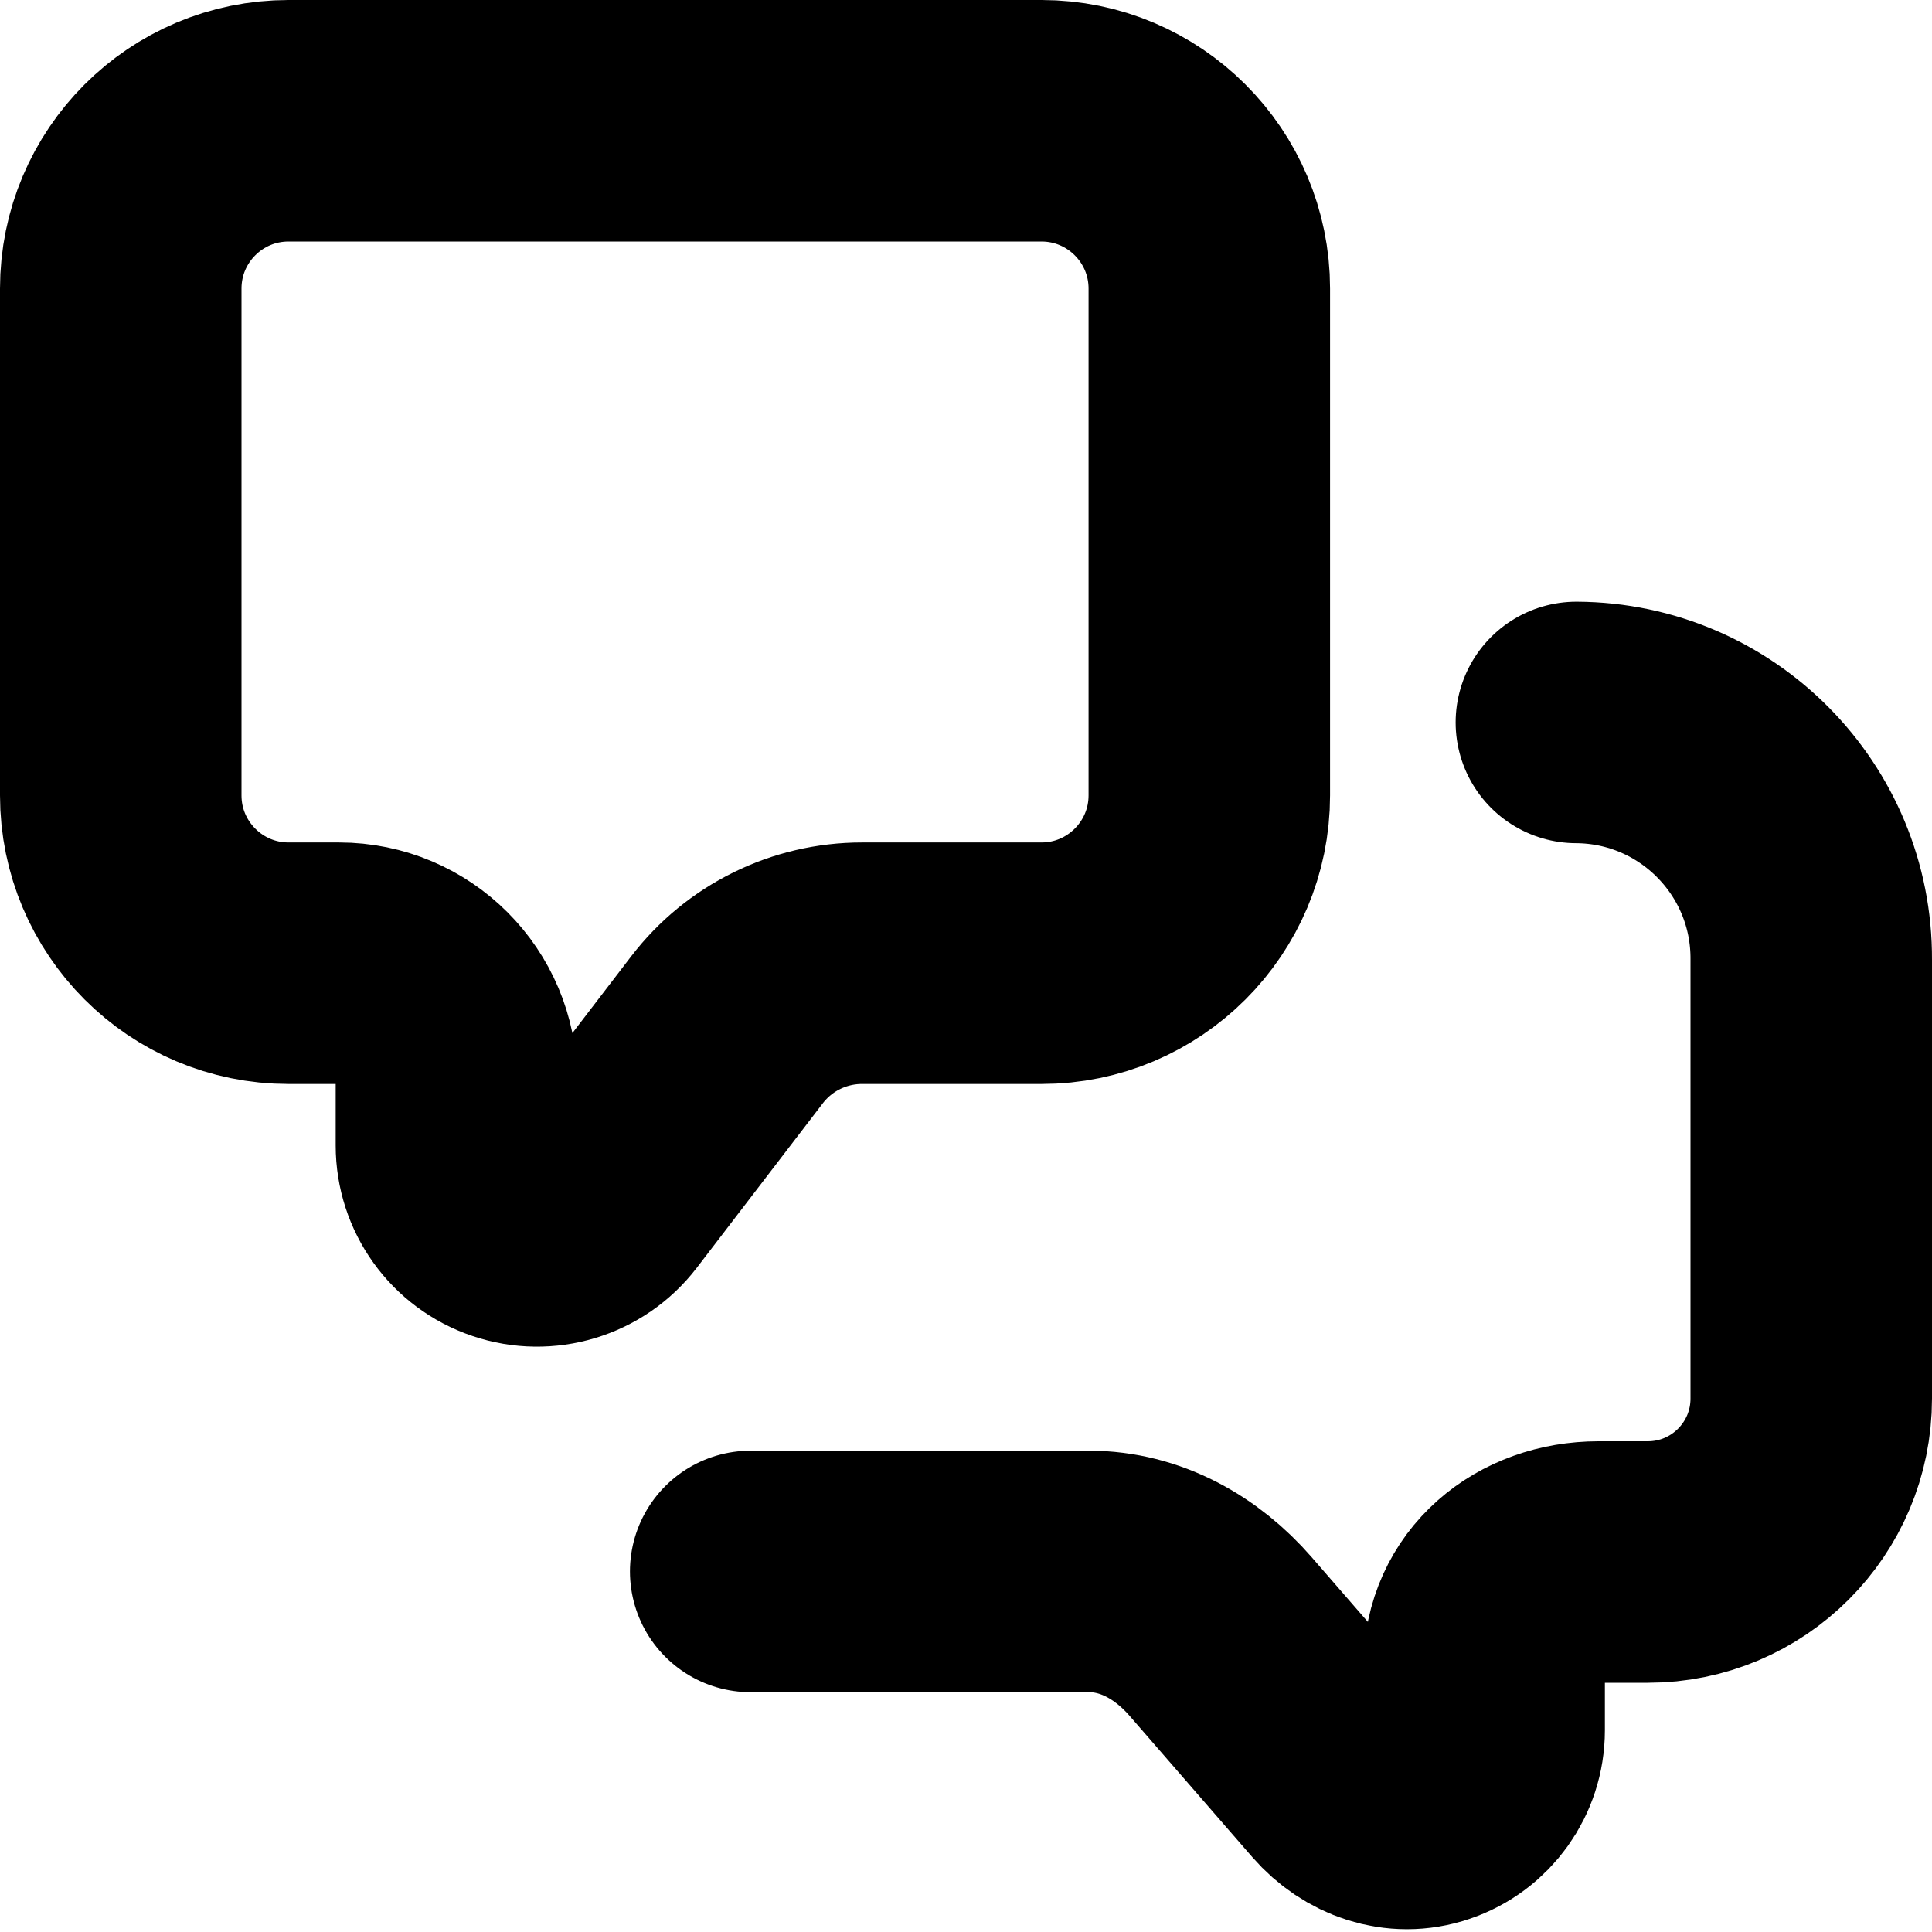
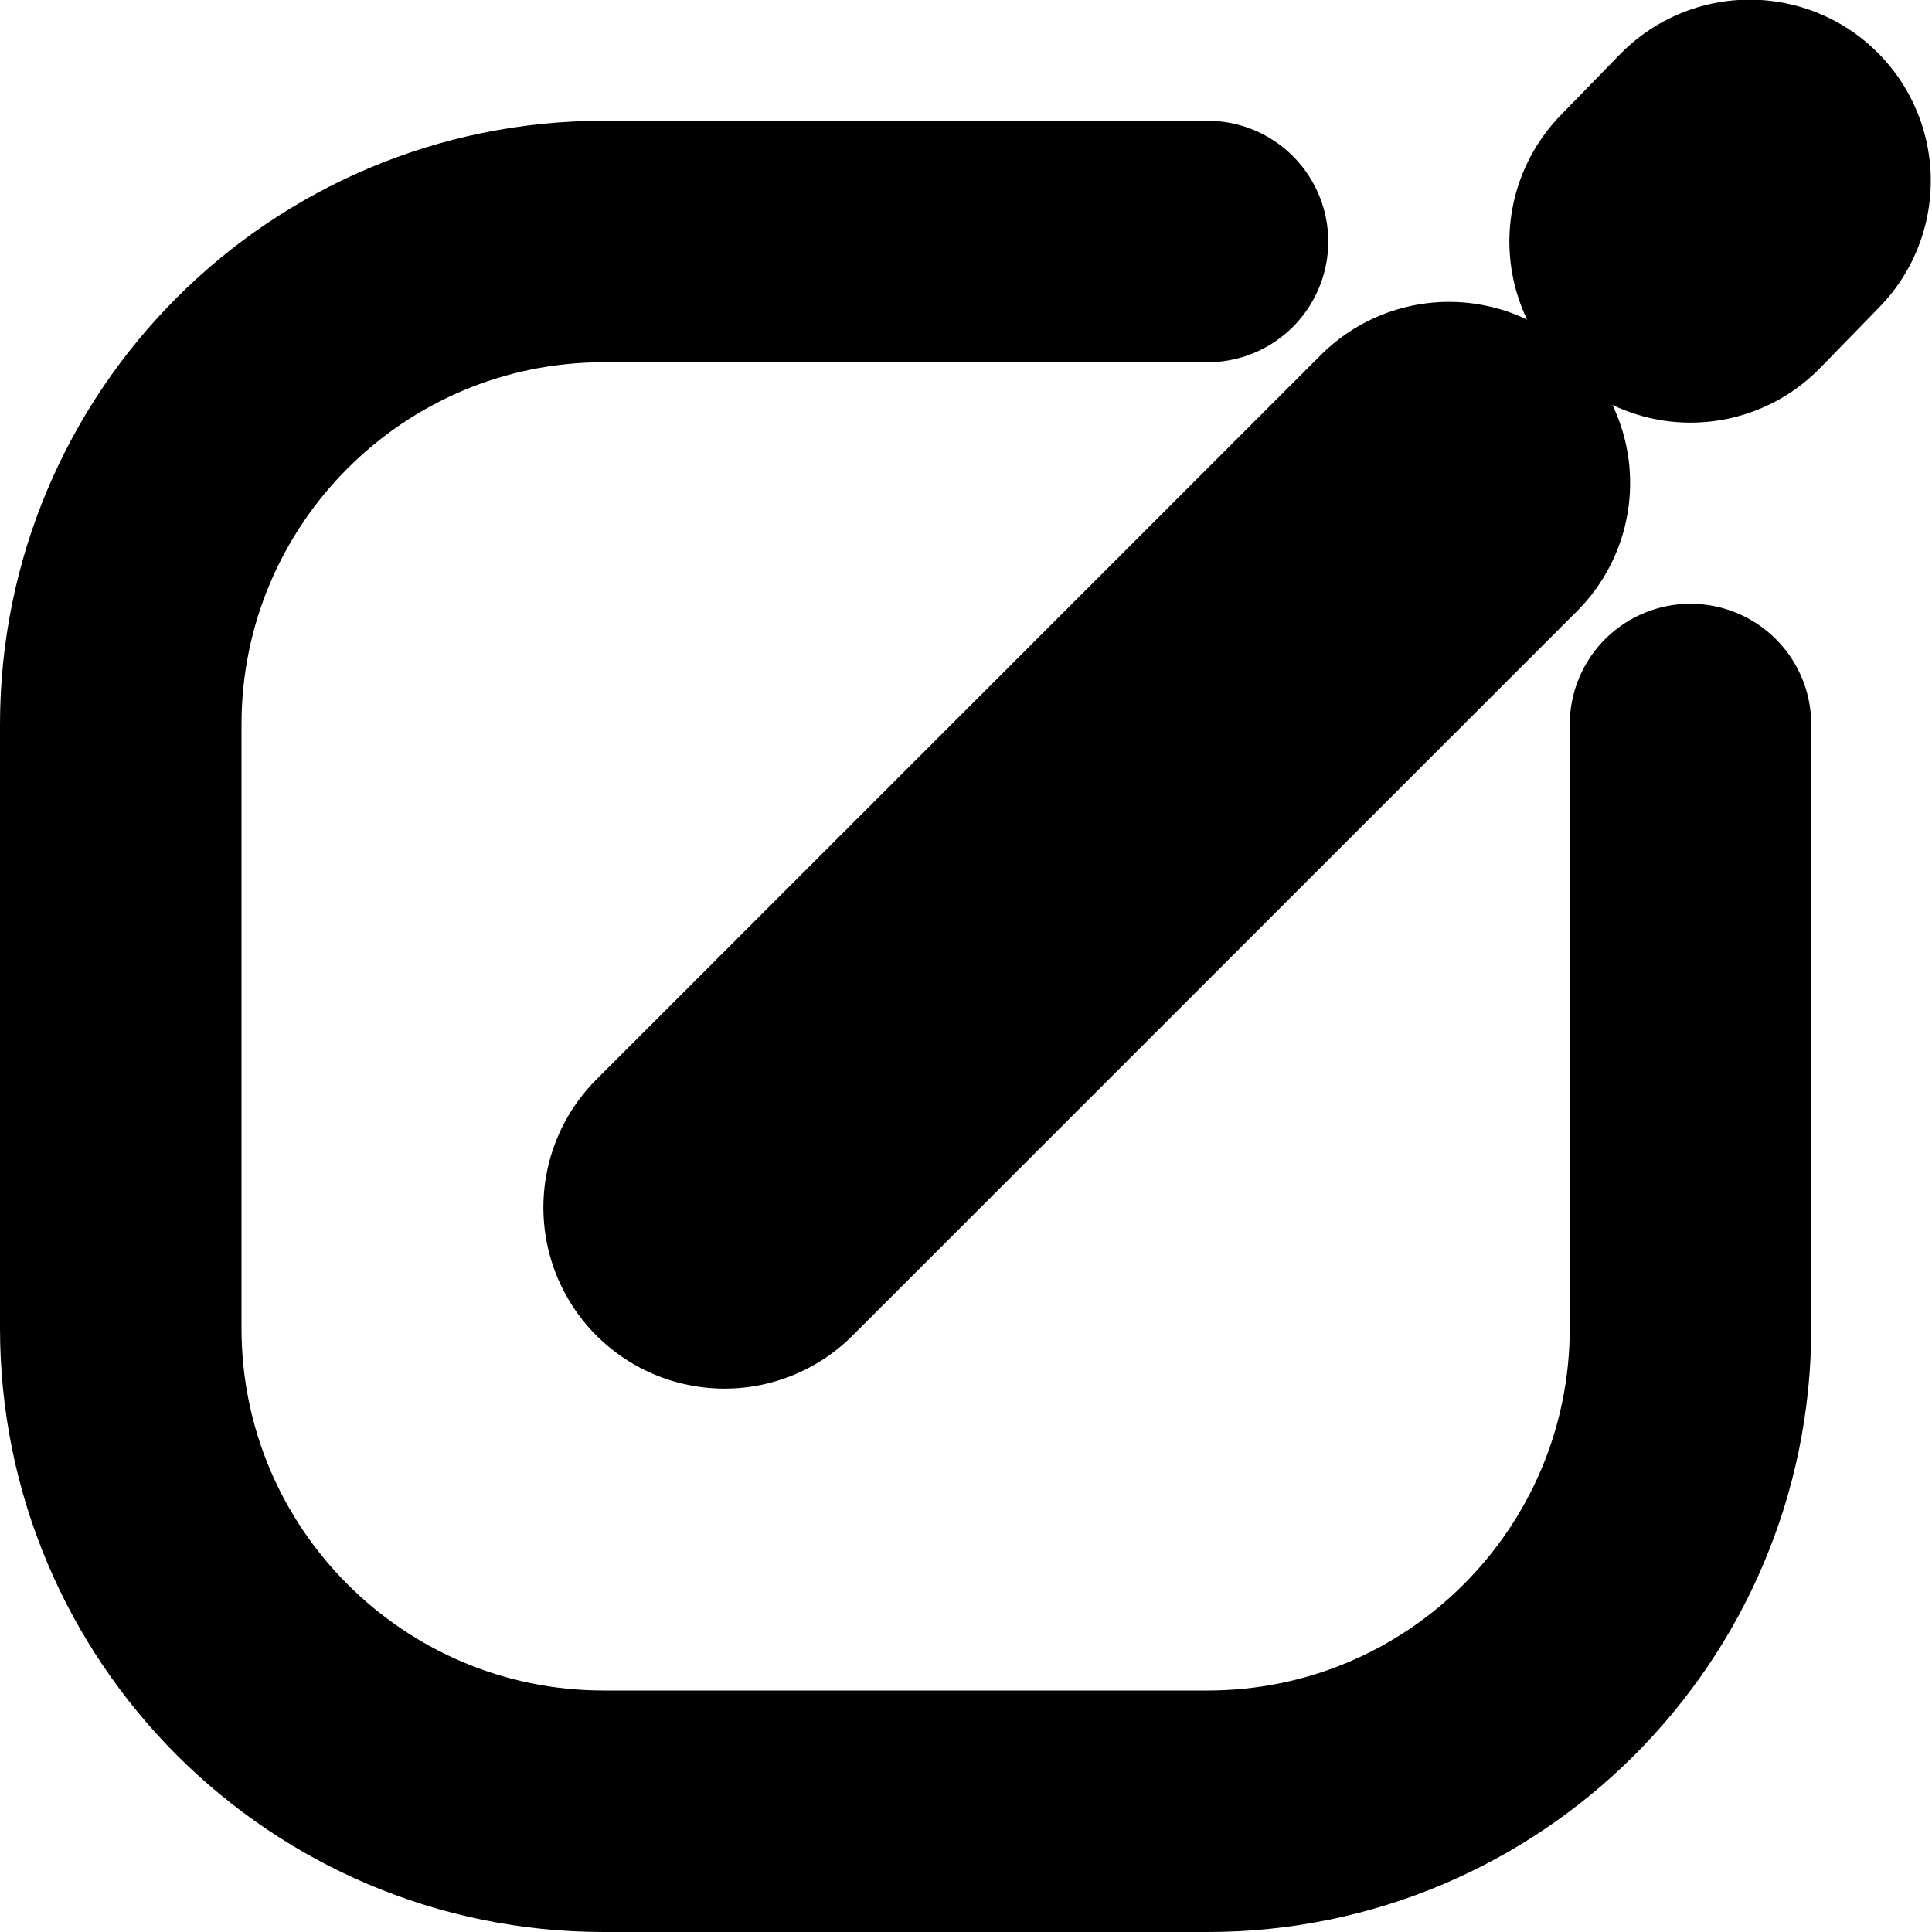
- <svg xmlns="http://www.w3.org/2000/svg" xmlns:ns1="https://www.gtk.org/grappa" ns1:rendering="symbolic" width="16" height="16" ns1:version="1" ns1:state="0" ns1:state-names="outline empty">
-   <defs id="defs1" fill="url(&quot;#gpa:foreground&quot;) rgb(0,0,0)" stroke="none" class="foreground foreground-fill" ns1:states="none" ns1:animation-repeat="0" ns1:animation-segment="0" ns1:fill="foreground">
-     </defs>
-   <path id="comment" fill="none" stroke="url(&quot;#gpa:foreground&quot;) rgb(0,0,0)" stroke-opacity="1" stroke-width="2" stroke-linecap="round" stroke-linejoin="round" stroke-miterlimit="4" stroke-dasharray="none" d="M 1 2.39 L 1 6.587 C 1 7.354, 1.622 7.977, 2.39 7.977 L 2.807 7.977 C 3.345 7.977, 3.78 8.412, 3.78 8.95 L 3.78 9.486 C 3.78 9.772, 3.962 10.026, 4.233 10.117 C 4.503 10.209, 4.802 10.118, 4.976 9.892 L 6.021 8.528 C 6.287 8.181, 6.7 7.977, 7.139 7.977 L 8.625 7.977 C 9.392 7.977, 10.015 7.354, 10.015 6.587 L 10.015 2.39 C 10.015 1.622, 9.392 1, 8.625 1 L 2.39 1 C 1.622 1, 1 1.622, 1 2.39 Z" class="transparent-fill foreground-stroke" ns1:stroke="foreground" ns1:fill="none" ns1:states="outline" ns1:stroke-minwidth="25%" ns1:stroke-maxwidth="150%">
-     </path>
-   <path id="path1" fill="none" stroke="url(&quot;#gpa:foreground&quot;) rgb(0,0,0)" stroke-opacity="1" stroke-width="2" stroke-linecap="round" stroke-linejoin="round" stroke-miterlimit="4" stroke-dasharray="none" d="M 13.055 5.983 C 14.135 5.988, 15.006 6.868, 15 7.948 L 15 11.582 C 15 12.33, 14.394 12.936, 13.646 12.936 L 13.239 12.936 C 12.716 12.936, 12.291 13.283, 12.291 13.807 L 12.291 14.329 C 12.291 14.607, 12.114 14.855, 11.85 14.944 C 11.587 15.034, 11.309 14.934, 11.126 14.724 L 10.108 13.552 C 9.828 13.23, 9.446 13.014, 9.019 13.014 L 6.217 13.014" class="transparent-fill foreground-stroke" ns1:stroke="foreground" ns1:fill="none" ns1:states="outline" ns1:stroke-minwidth="25%" ns1:stroke-maxwidth="150%">
-     </path>
+ <svg xmlns="http://www.w3.org/2000/svg" xmlns:ns1="https://www.gtk.org/grappa" ns1:rendering="symbolic" ns1:version="1" ns1:state-names="outline state4 empty" ns1:state="0" width="16" height="16">
+   <path id="path0" fill="none" stroke="url(#gpa:foreground) rgb(0,0,0)" stroke-width="2" stroke-linecap="round" stroke-linejoin="round" d="M 10 2 L 5 2 C 2.791 2, 1 3.791, 1 6 L 1 11 C 1 13.209, 2.791 15, 5 15 L 10 15 C 12.209 15, 14 13.209, 14 11 L 14 6" class="transparent-fill foreground-stroke" ns1:stroke="foreground" ns1:states="outline state4">
+   </path>
+   <path id="path1" fill="none" stroke="url(#gpa:foreground) rgb(0,0,0)" stroke-width="3" stroke-linecap="round" stroke-linejoin="round" d="M 14.49 1.497 L 14 2 M 12 4 L 6 10" ns1:stroke-minwidth="25%" ns1:stroke-maxwidth="133.333%" class="transparent-fill foreground-stroke" ns1:stroke="foreground" ns1:states="outline state4">
+   </path>
</svg>
